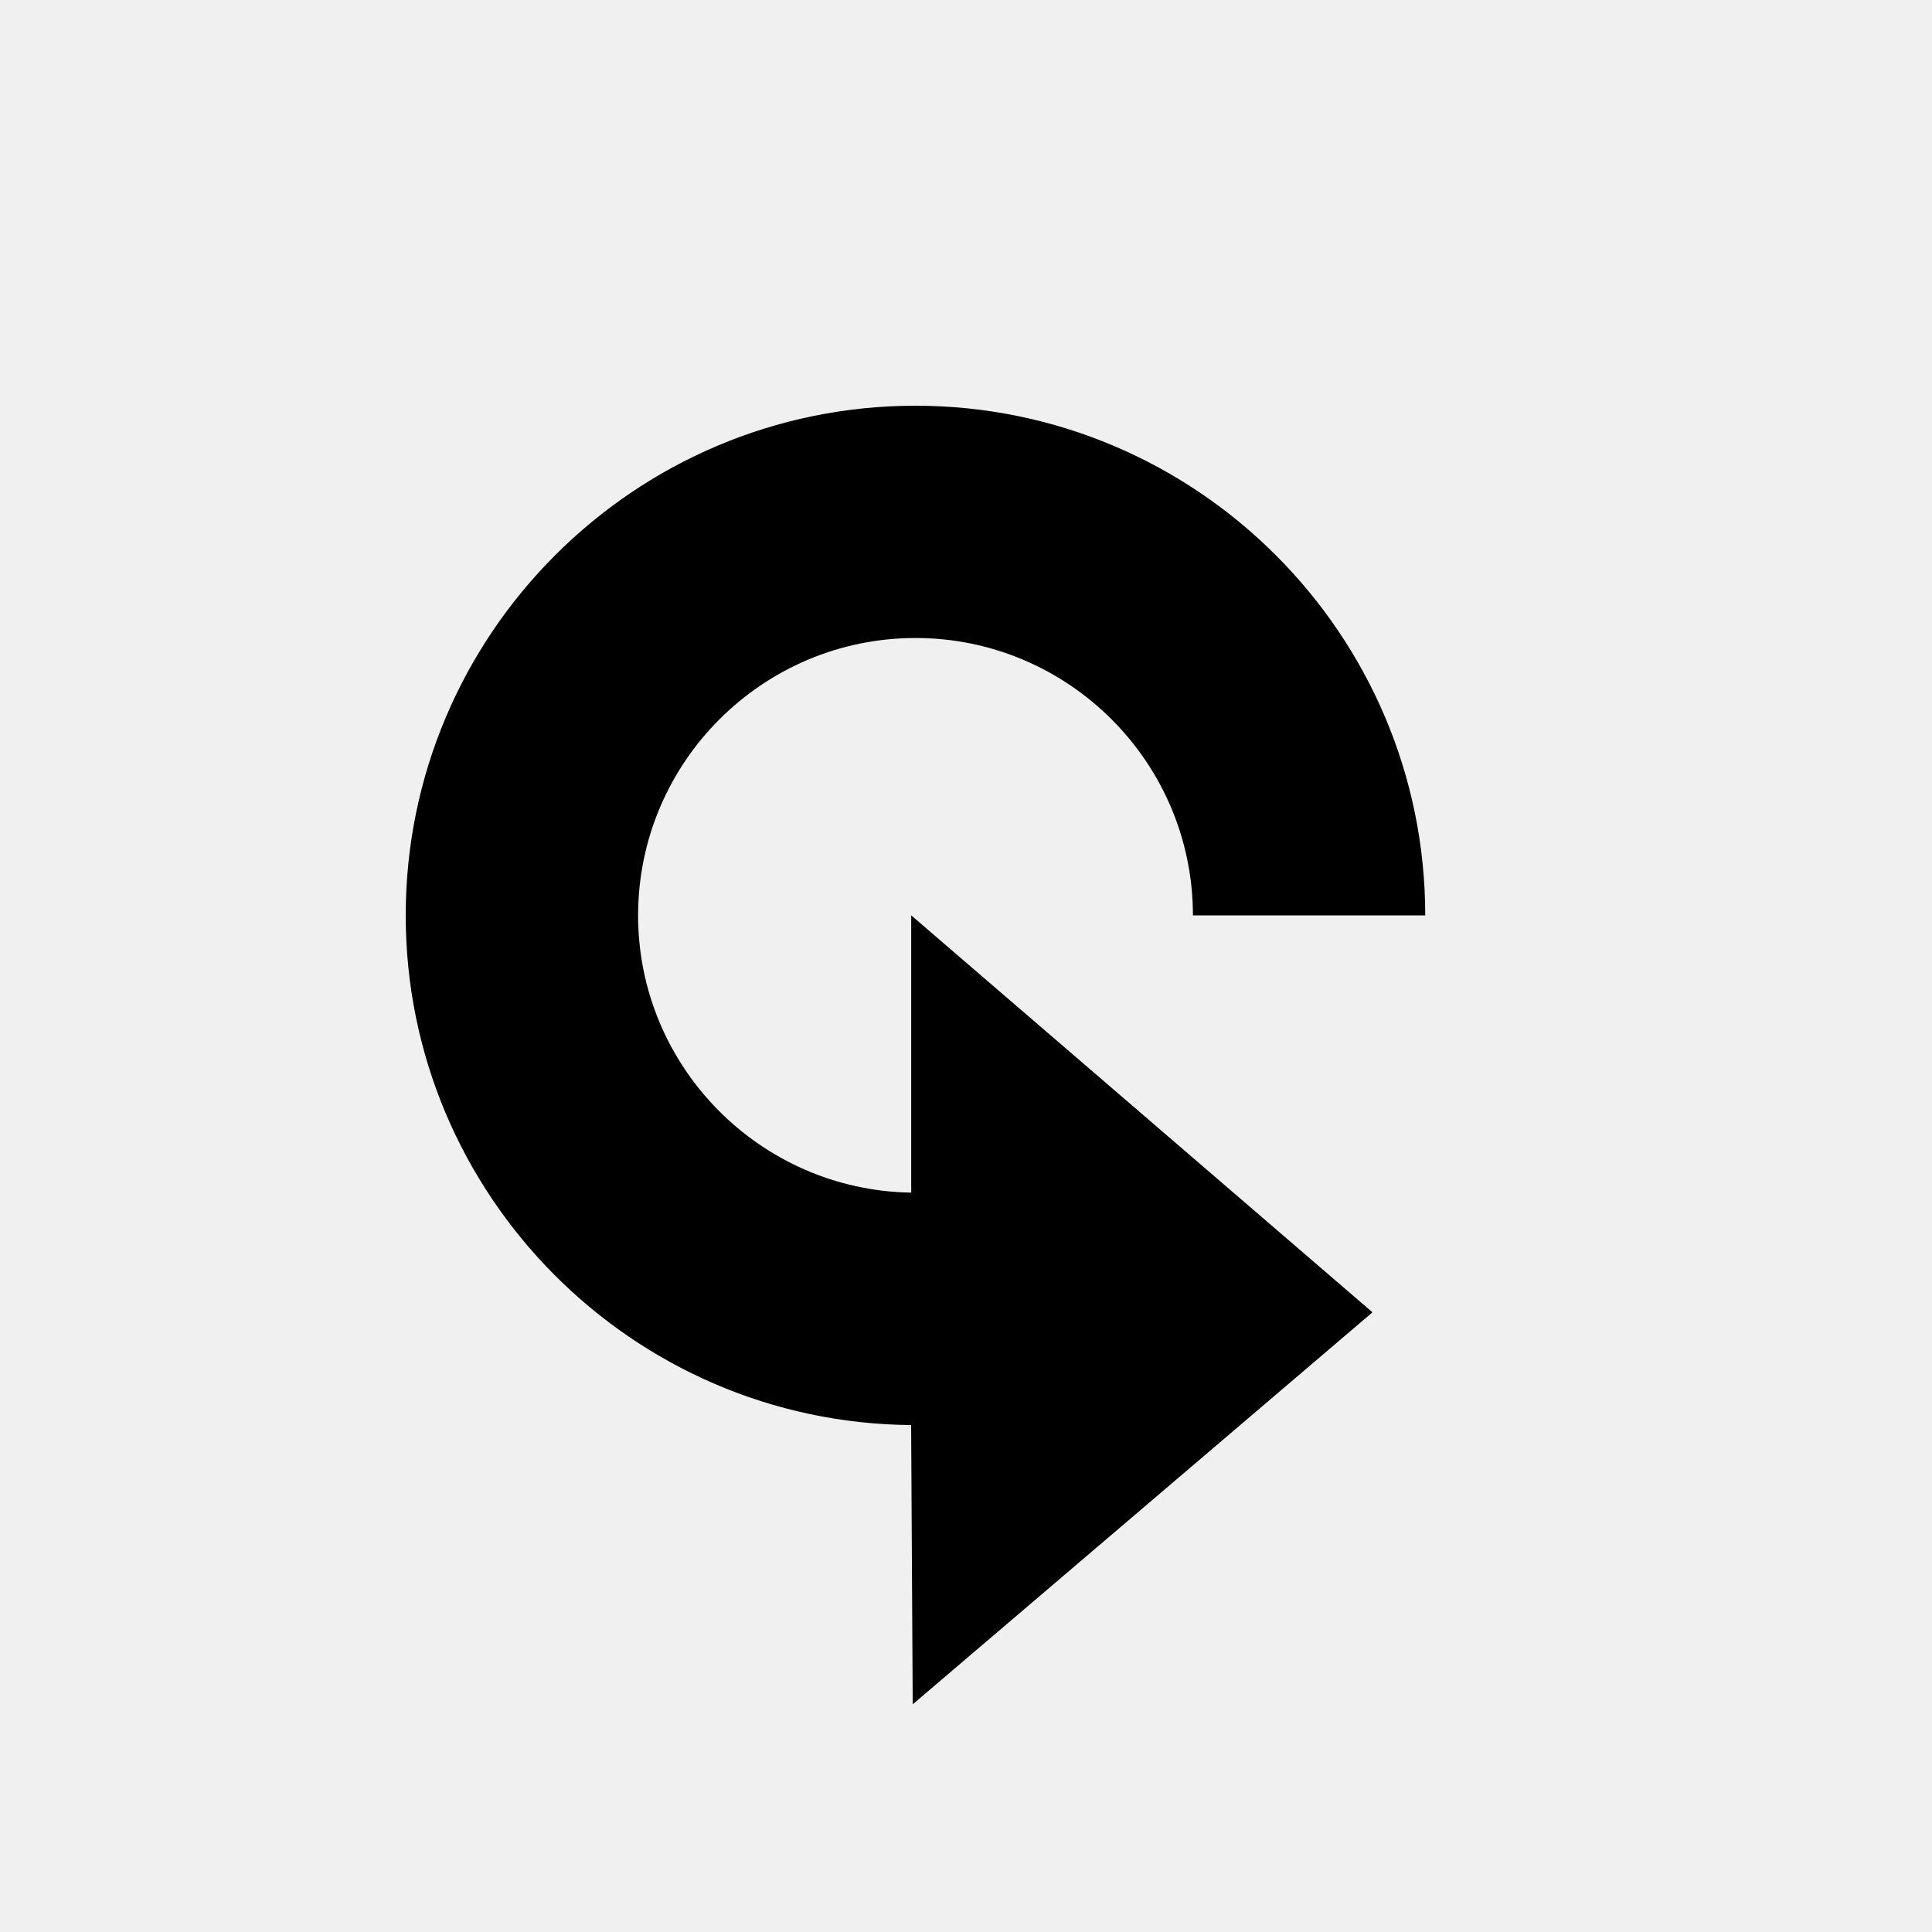
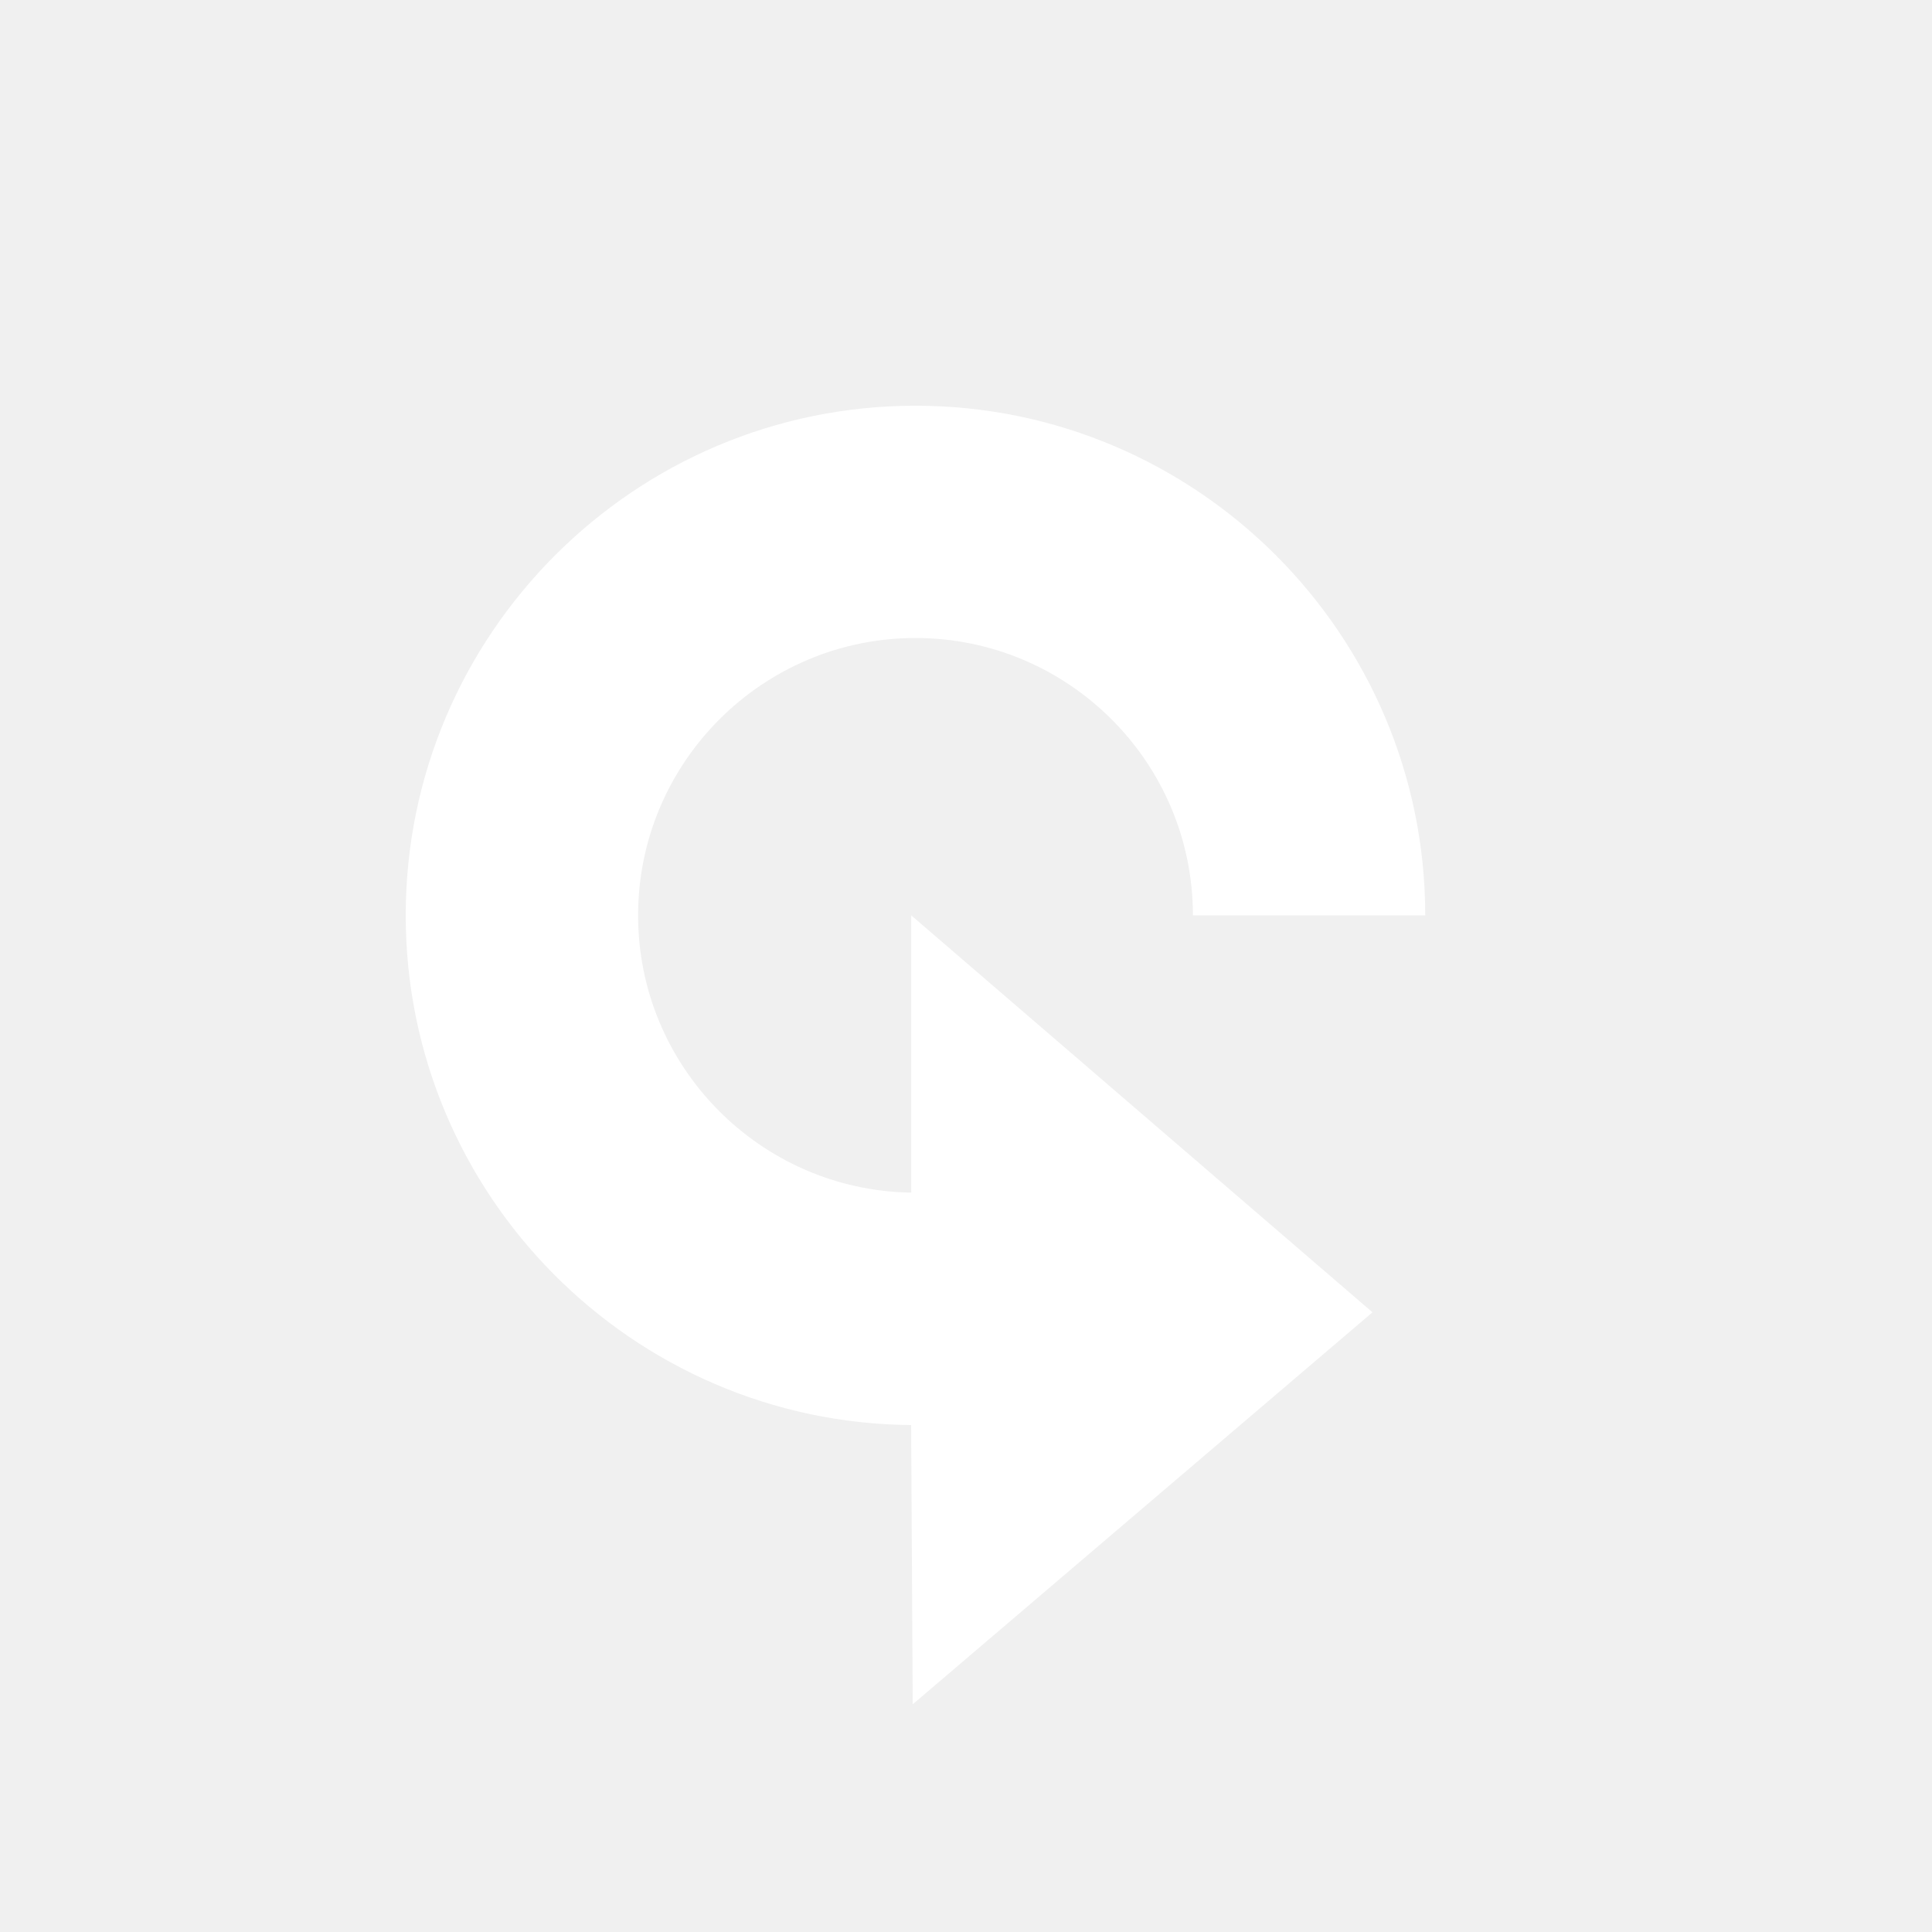
- <svg xmlns="http://www.w3.org/2000/svg" width="100px" height="100px" viewBox="0 0 100 100" version="1.1">
-   <defs />
-   <g id="Page-1" stroke="none" stroke-width="1" fill="none" fill-rule="evenodd">
-     <g id="icon-turnbased" fill="#000000">
-       <path d="M47.164,61.73 C39.348,61.609 33.028,55.222 33.028,47.382 C33.028,39.464 39.469,33.023 47.387,33.023 C55.305,33.023 61.746,39.464 61.746,47.382 L73.77,47.382 C73.77,32.832 61.934,21 47.383,21 C32.836,21 21,32.836 21,47.382 C21,61.855 32.715,73.64 47.16,73.761 L47.242,88.214 L71.039,67.925 L47.164,47.378 L47.164,61.73 Z" id="Page-1" />
-     </g>
-   </g>
+ <svg xmlns="http://www.w3.org/2000/svg" width="100" height="100" viewBox="0 0 100 100">
+   <path d="M47.164 61.73c-7.816-.121-14.136-6.508-14.136-14.348 0-7.918 6.441-14.359 14.359-14.359s14.359 6.441 14.359 14.359h12.024c0-14.55-11.836-26.382-26.387-26.382-14.547 0-26.383 11.836-26.383 26.382 0 14.473 11.715 26.258 26.16 26.379l.082 14.453 23.797-20.289-23.875-20.547v14.352z" fill="#fff" />
</svg>
